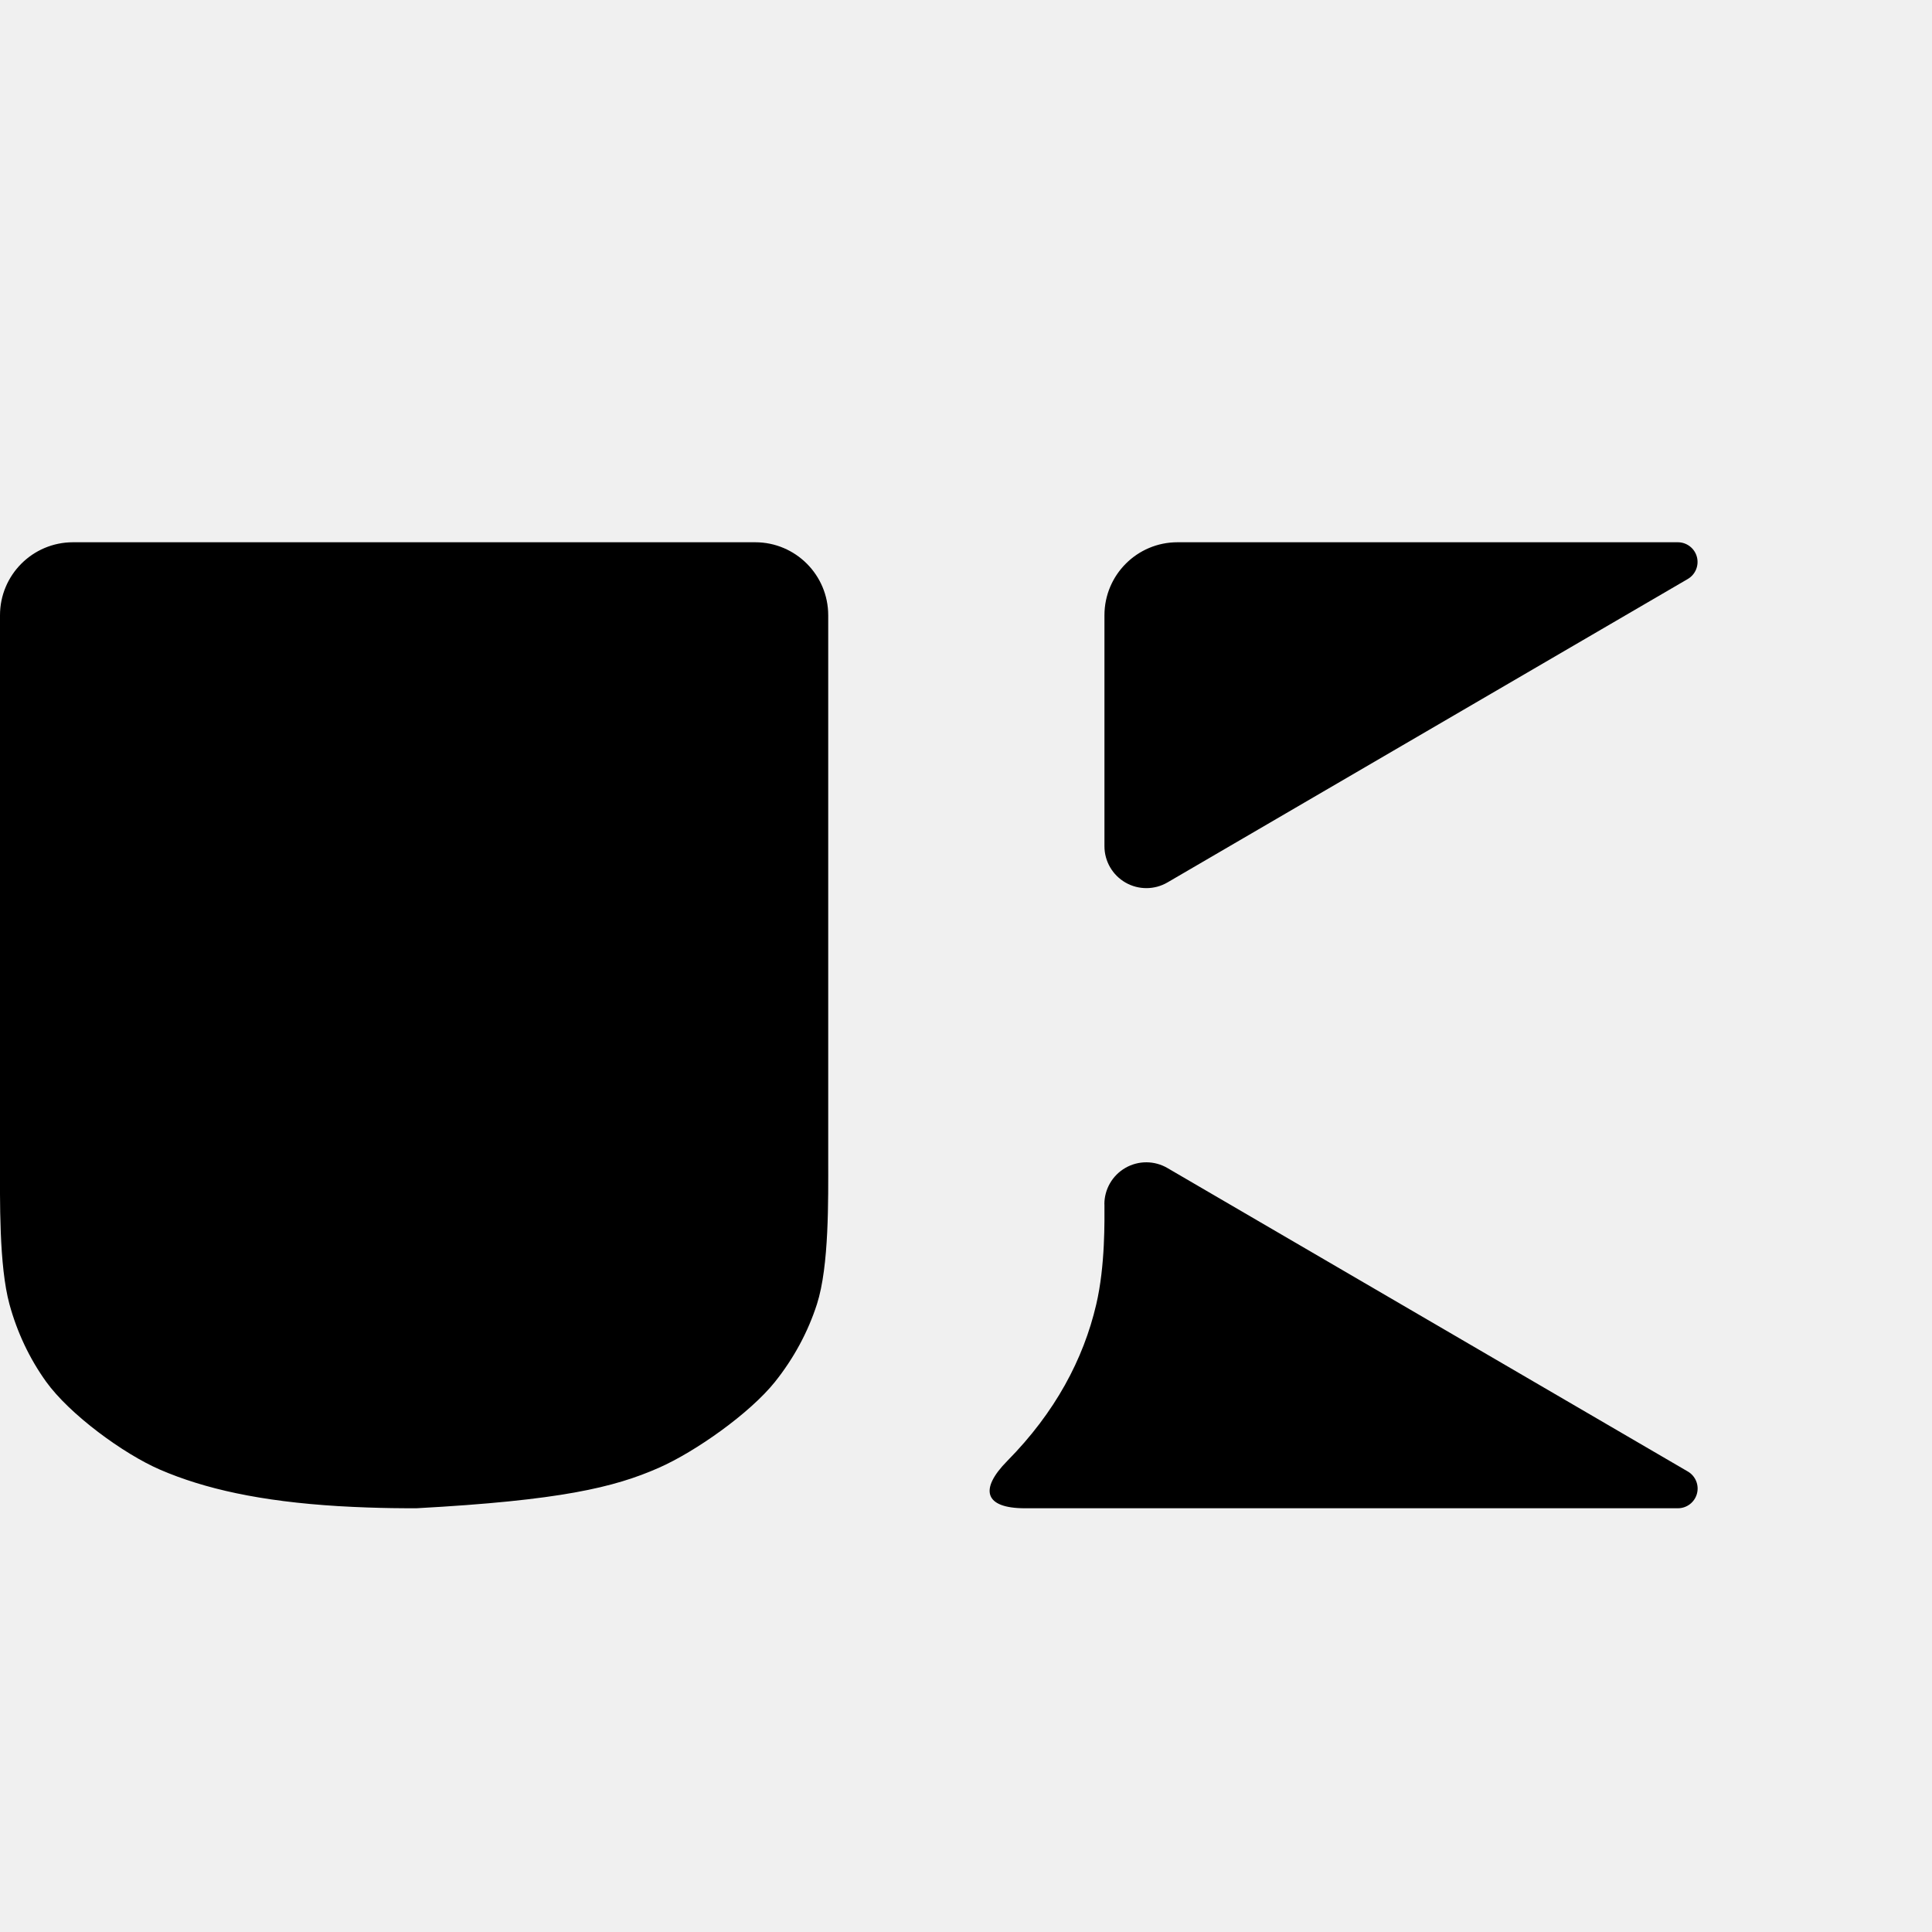
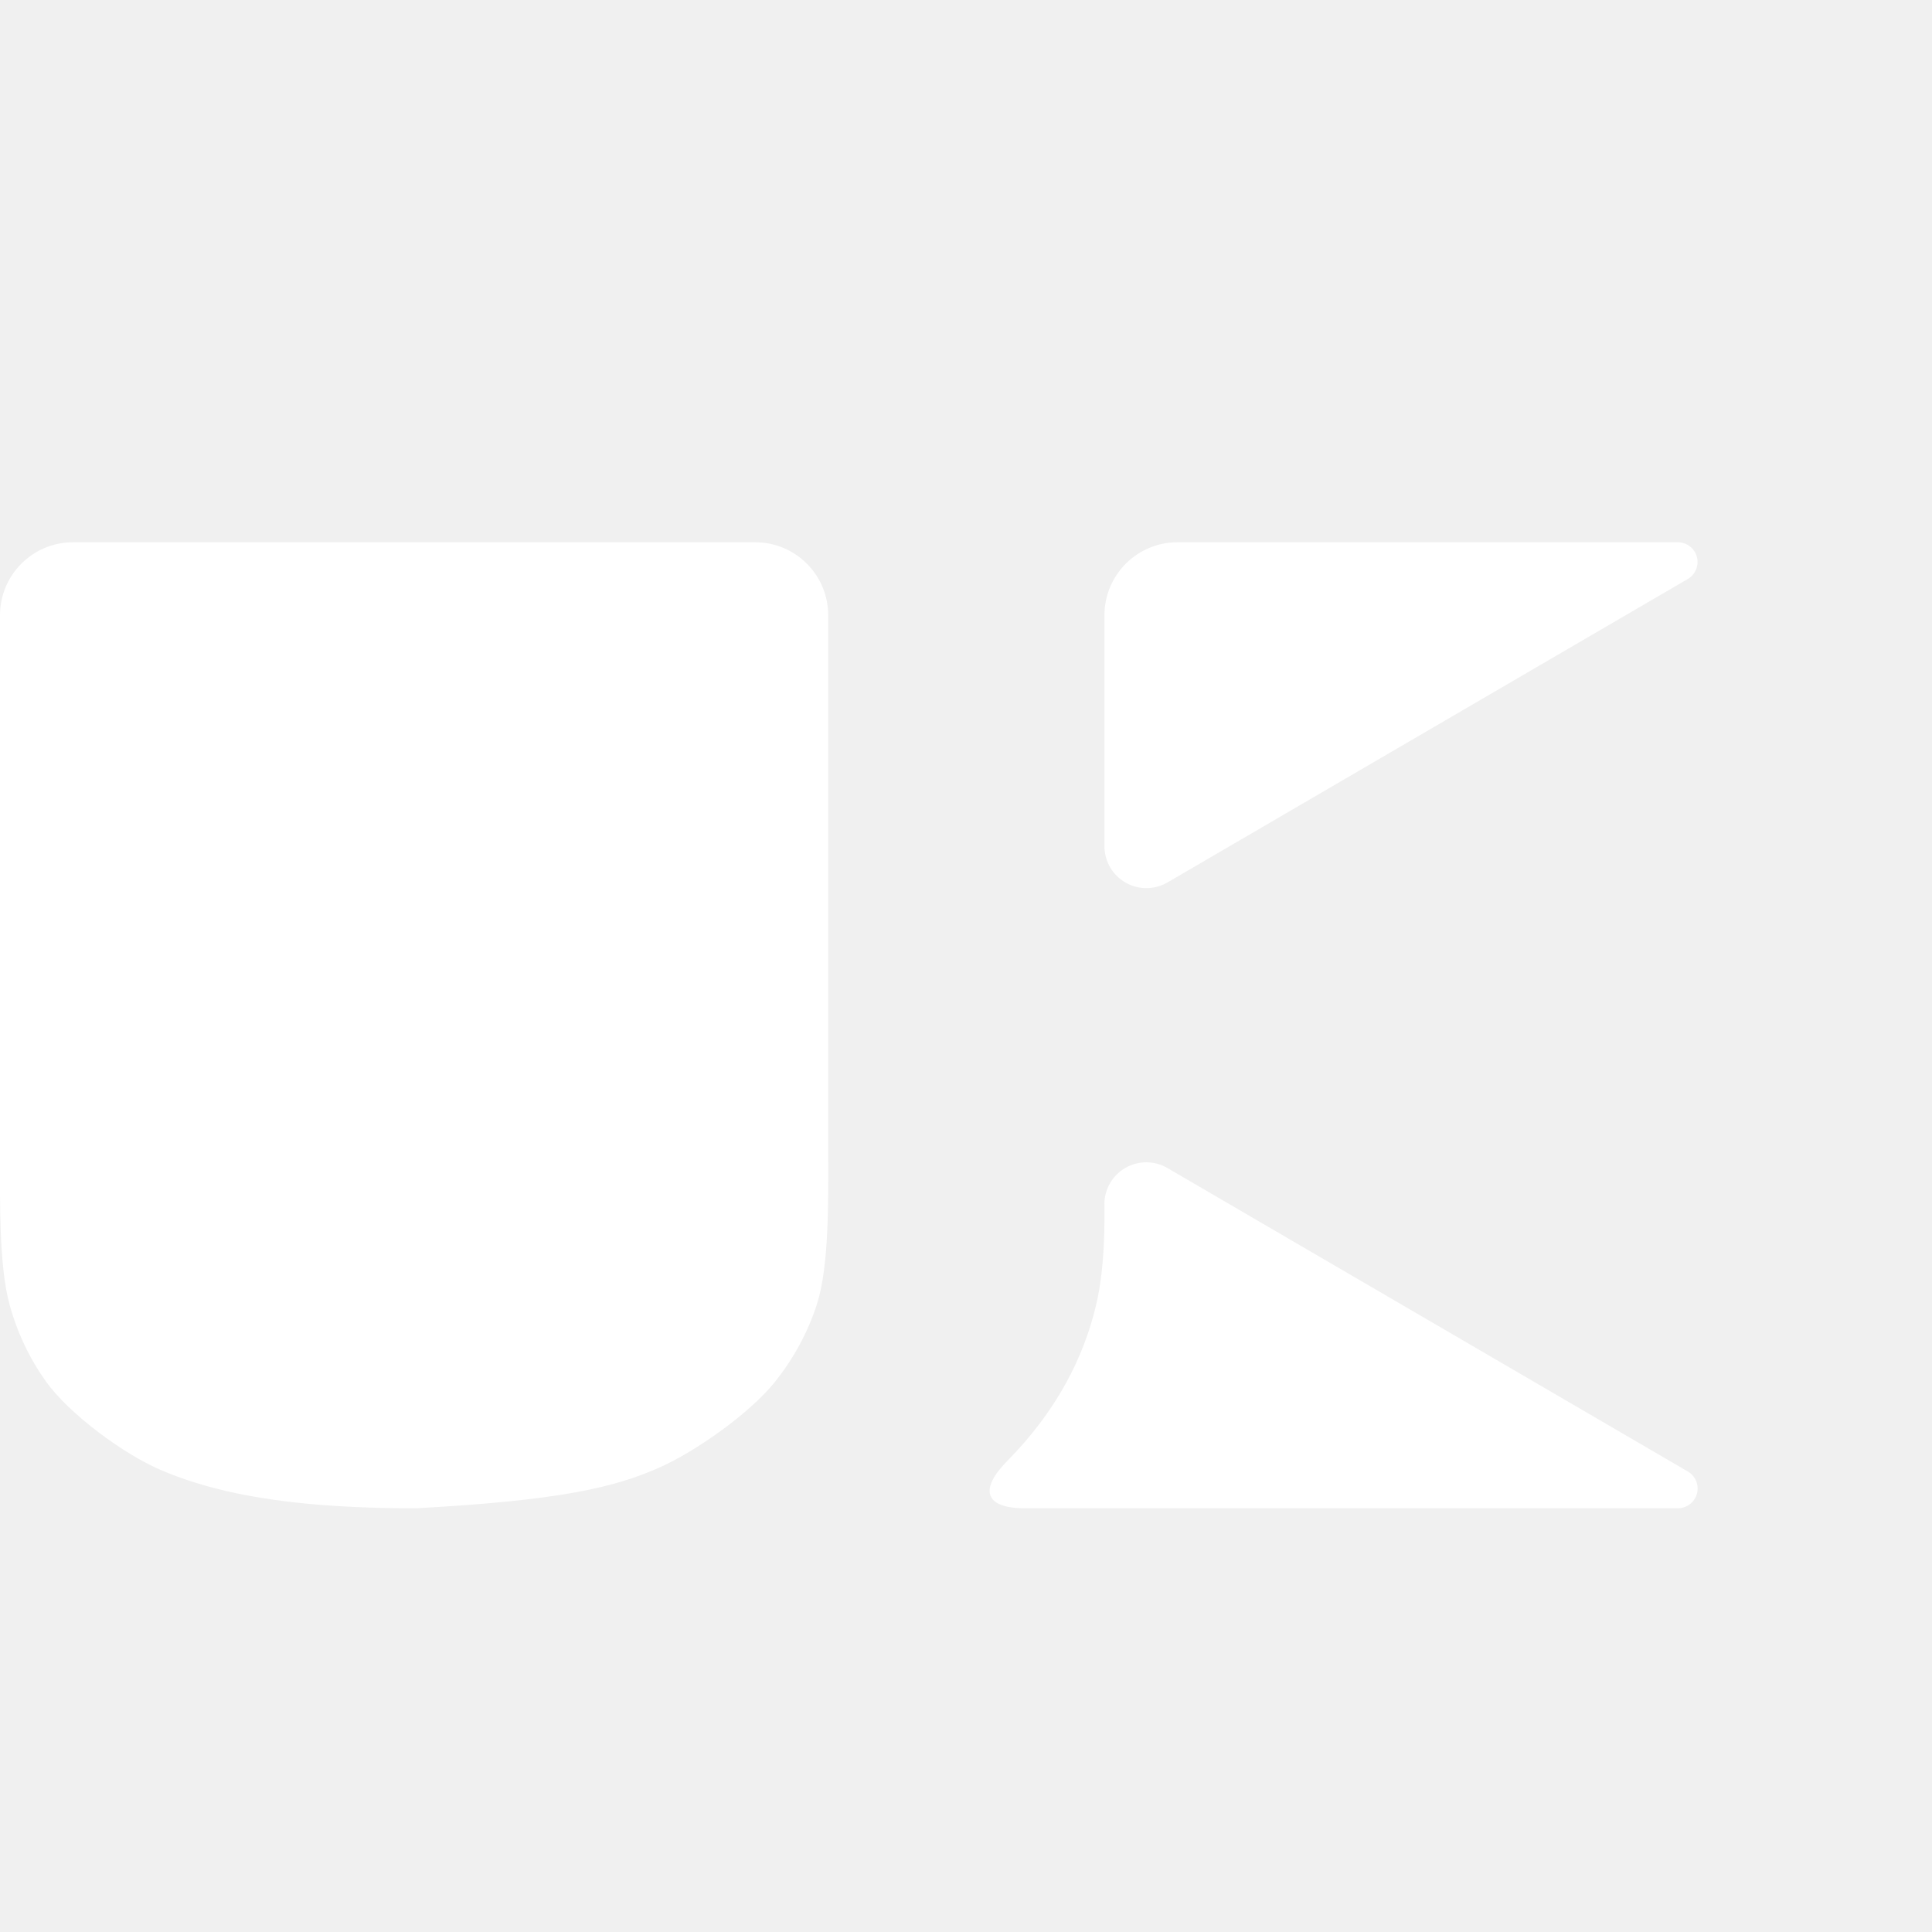
<svg xmlns="http://www.w3.org/2000/svg" width="100" height="100" viewBox="0 0 26.458 26.458" version="1.1" id="svg5">
  <defs id="defs2">
    </defs>
  <g id="layer1">
-     <path id="path258" style="fill:#000000;fill-opacity:1;stroke:#000000;stroke-width:0;stroke-linecap:butt;stroke-linejoin:miter;stroke-dasharray:none;stroke-opacity:1" d="M 0,8.426 V 15.875 c 0,0.552 -0.015,1.457 0.13,1.988 0.105,0.383 0.273,0.74 0.501,1.058 0.321,0.447 1.058,0.989 1.564,1.207 0.604,0.26 1.368,0.433 2.441,0.498 0.551,0.033 1.029,0.029 1.066,0.029 1.97,-0.107 2.709,-0.285 3.318,-0.553 0.505,-0.222 1.249,-0.748 1.593,-1.178 0.258,-0.323 0.452,-0.683 0.575,-1.065 0.168,-0.524 0.154,-1.432 0.154,-1.984 V 8.426 a 1,1 45 0 0 -1,-1 H 1 a 1,1 135 0 0 -1,1 z m 15.125,0 v 3.162 a 0.574,0.574 29.874 0 0 0.864,0.496 l 7.123,-4.154 a 0.27,0.27 74.874 0 0 -0.136,-0.504 l -6.851,0 a 1,1 135 0 0 -1,1 z m 0,8.066 c 0,0.212 0.013,0.838 -0.113,1.374 -0.175,0.749 -0.563,1.478 -1.217,2.14 -0.388,0.393 -0.312,0.649 0.24,0.649 h 8.942 a 0.27,0.27 105.126 0 0 0.136,-0.504 L 15.988,15.996 a 0.574,0.574 150.126 0 0 -0.864,0.496 z m 11.341,4.163 h 0.001 v -3.69e-4 z" />
+     <path id="path258" style="fill:#ffffff;fill-opacity:1;stroke:#000000;stroke-width:0;stroke-linecap:butt;stroke-linejoin:miter;stroke-dasharray:none;stroke-opacity:1" d="M 0,8.426 V 15.875 c 0,0.552 -0.015,1.457 0.13,1.988 0.105,0.383 0.273,0.74 0.501,1.058 0.321,0.447 1.058,0.989 1.564,1.207 0.604,0.26 1.368,0.433 2.441,0.498 0.551,0.033 1.029,0.029 1.066,0.029 1.97,-0.107 2.709,-0.285 3.318,-0.553 0.505,-0.222 1.249,-0.748 1.593,-1.178 0.258,-0.323 0.452,-0.683 0.575,-1.065 0.168,-0.524 0.154,-1.432 0.154,-1.984 V 8.426 a 1,1 45 0 0 -1,-1 H 1 a 1,1 135 0 0 -1,1 z m 15.125,0 v 3.162 a 0.574,0.574 29.874 0 0 0.864,0.496 l 7.123,-4.154 a 0.27,0.27 74.874 0 0 -0.136,-0.504 l -6.851,0 a 1,1 135 0 0 -1,1 z m 0,8.066 c 0,0.212 0.013,0.838 -0.113,1.374 -0.175,0.749 -0.563,1.478 -1.217,2.14 -0.388,0.393 -0.312,0.649 0.24,0.649 h 8.942 a 0.27,0.27 105.126 0 0 0.136,-0.504 L 15.988,15.996 a 0.574,0.574 150.126 0 0 -0.864,0.496 z m 11.341,4.163 h 0.001 v -3.69e-4 z" />
    <g id="g2477" style="display:none">
      <path style="fill:none;stroke:#ffffff;stroke-width:2.646;stroke-linecap:butt;stroke-linejoin:miter;stroke-dasharray:none;stroke-opacity:1" d="M 13.229,2.646 V 17.198 c 0,3.403 -1.587,6.615 -5.292,6.615 -3.969,0 -5.292,-3.175 -5.292,-6.615" id="path910" />
      <path style="fill:none;stroke:#ffffff;stroke-width:2.646;stroke-linecap:butt;stroke-linejoin:miter;stroke-dasharray:none;stroke-opacity:1" d="m 22.49,3.969 -7.938,9.26 7.938,9.26" id="path1747" />
    </g>
    <g id="g2492" />
  </g>
</svg>
